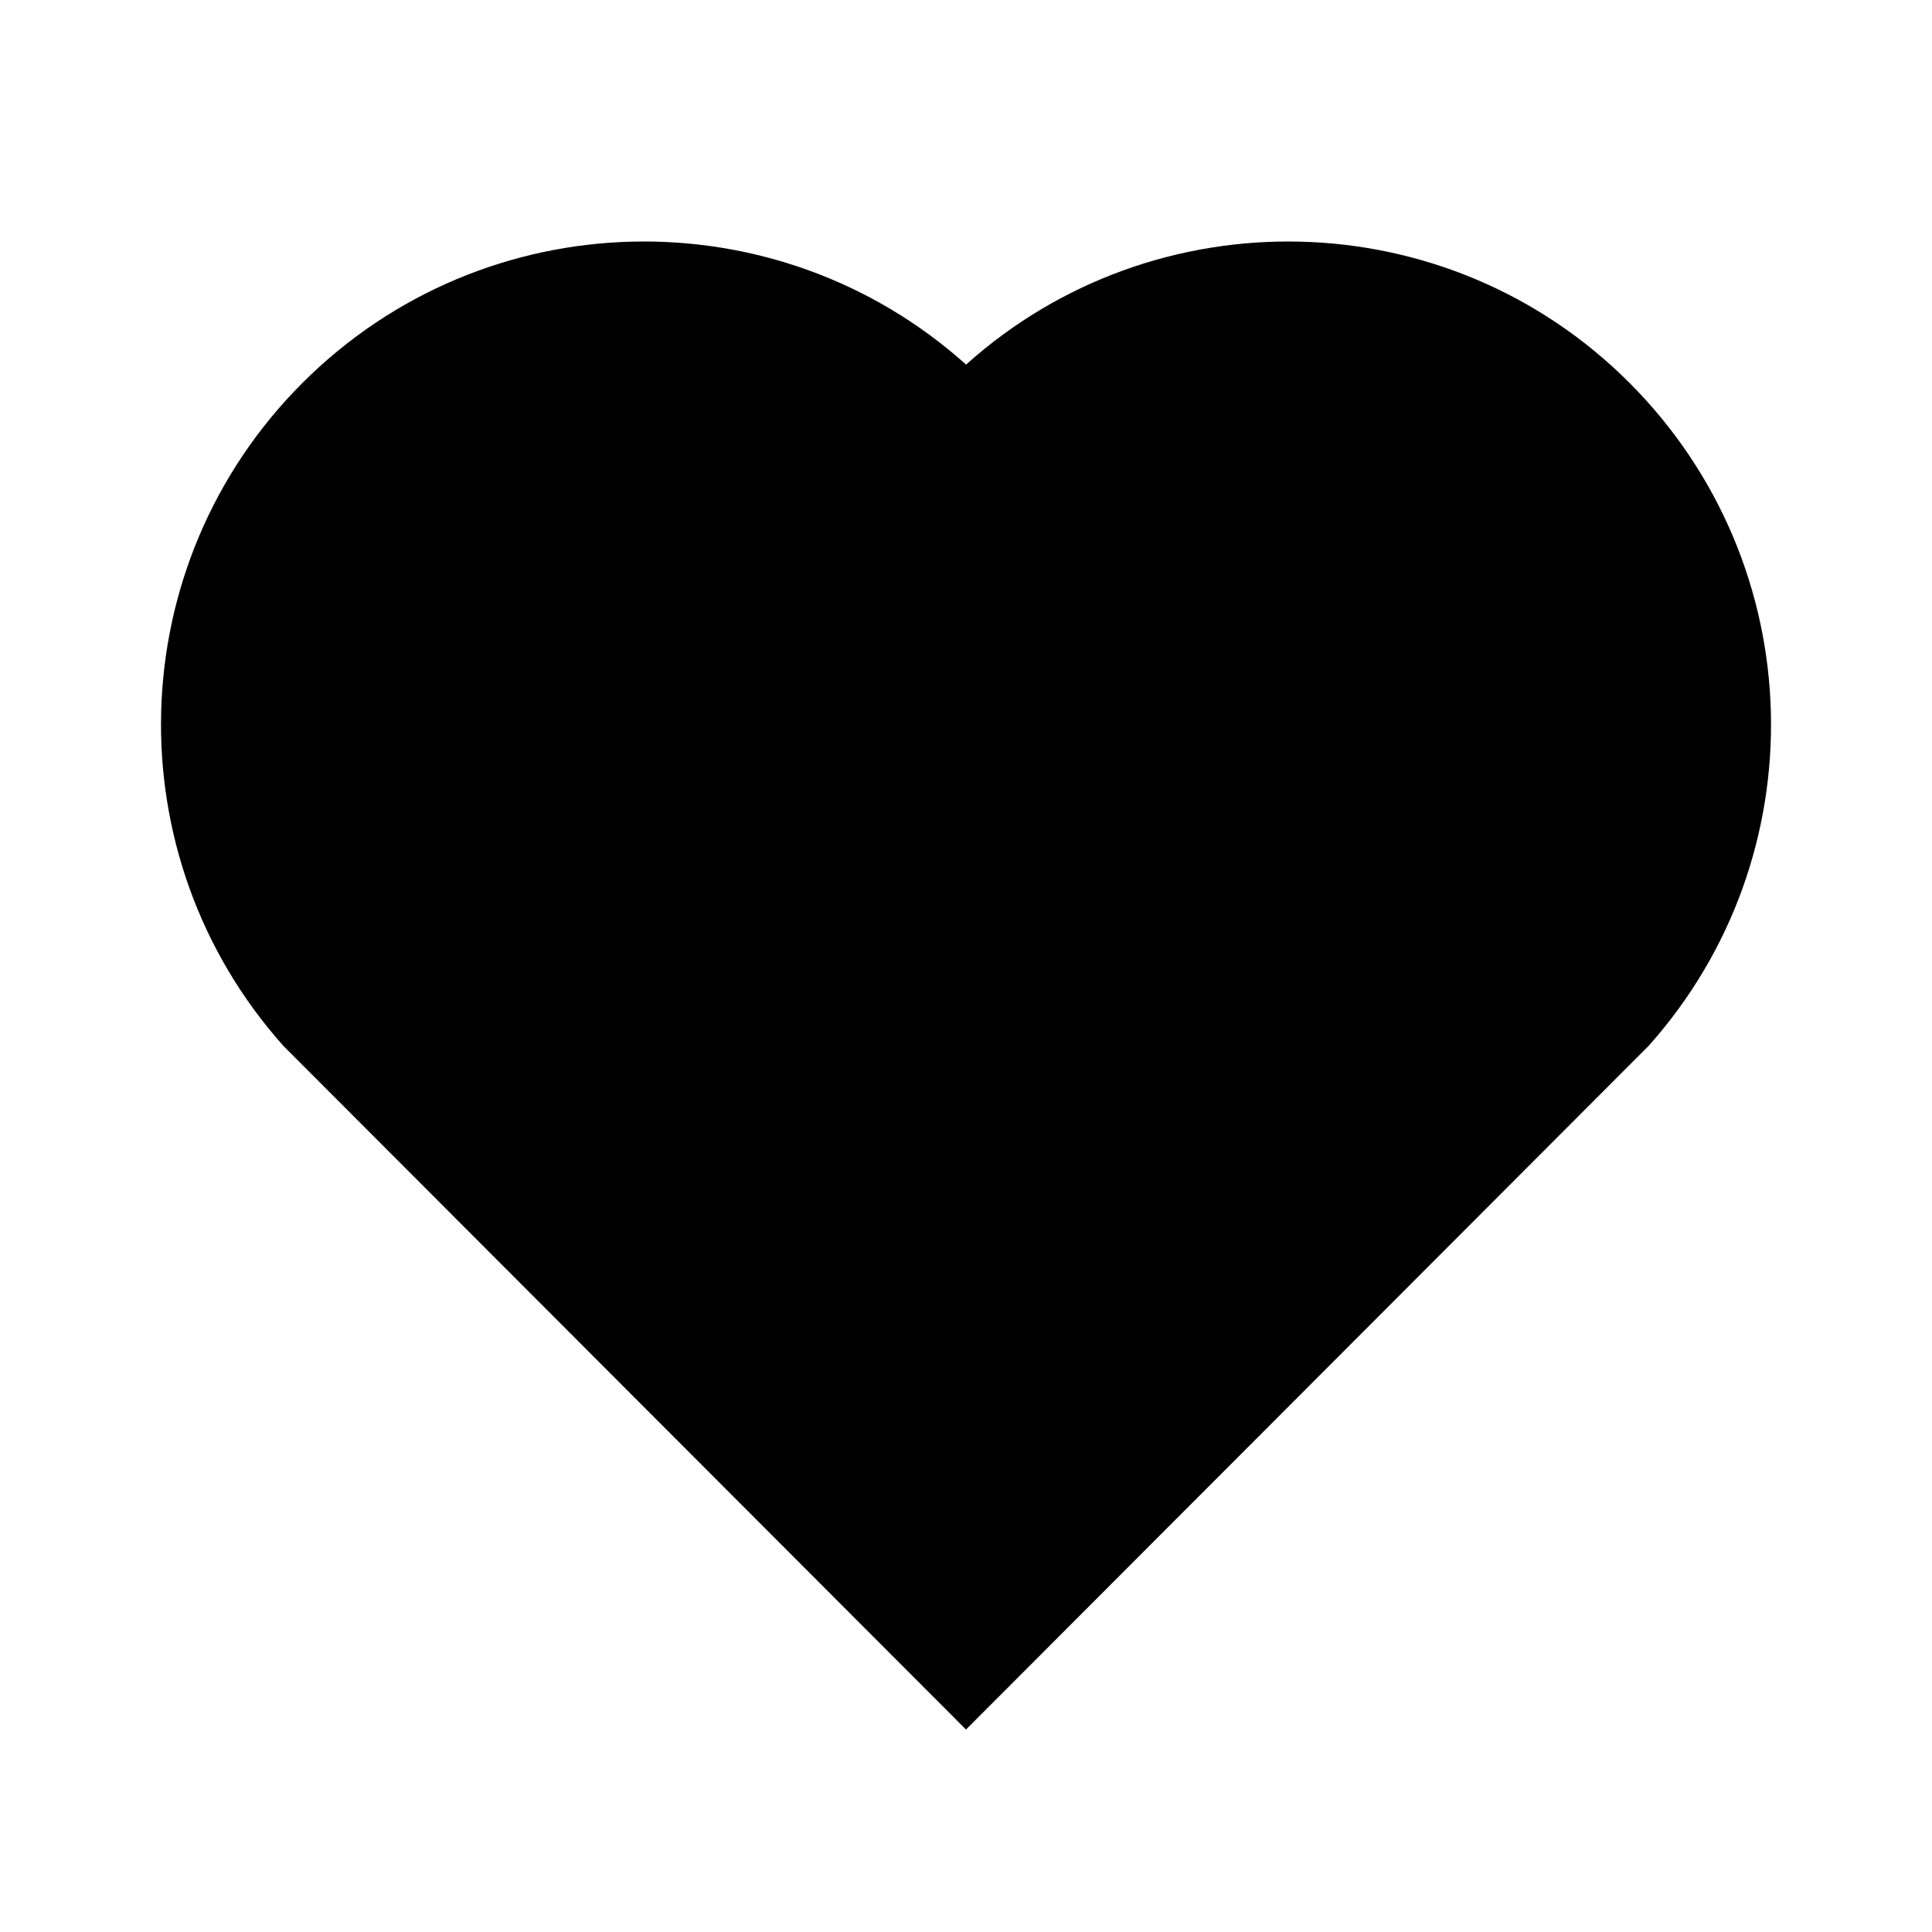
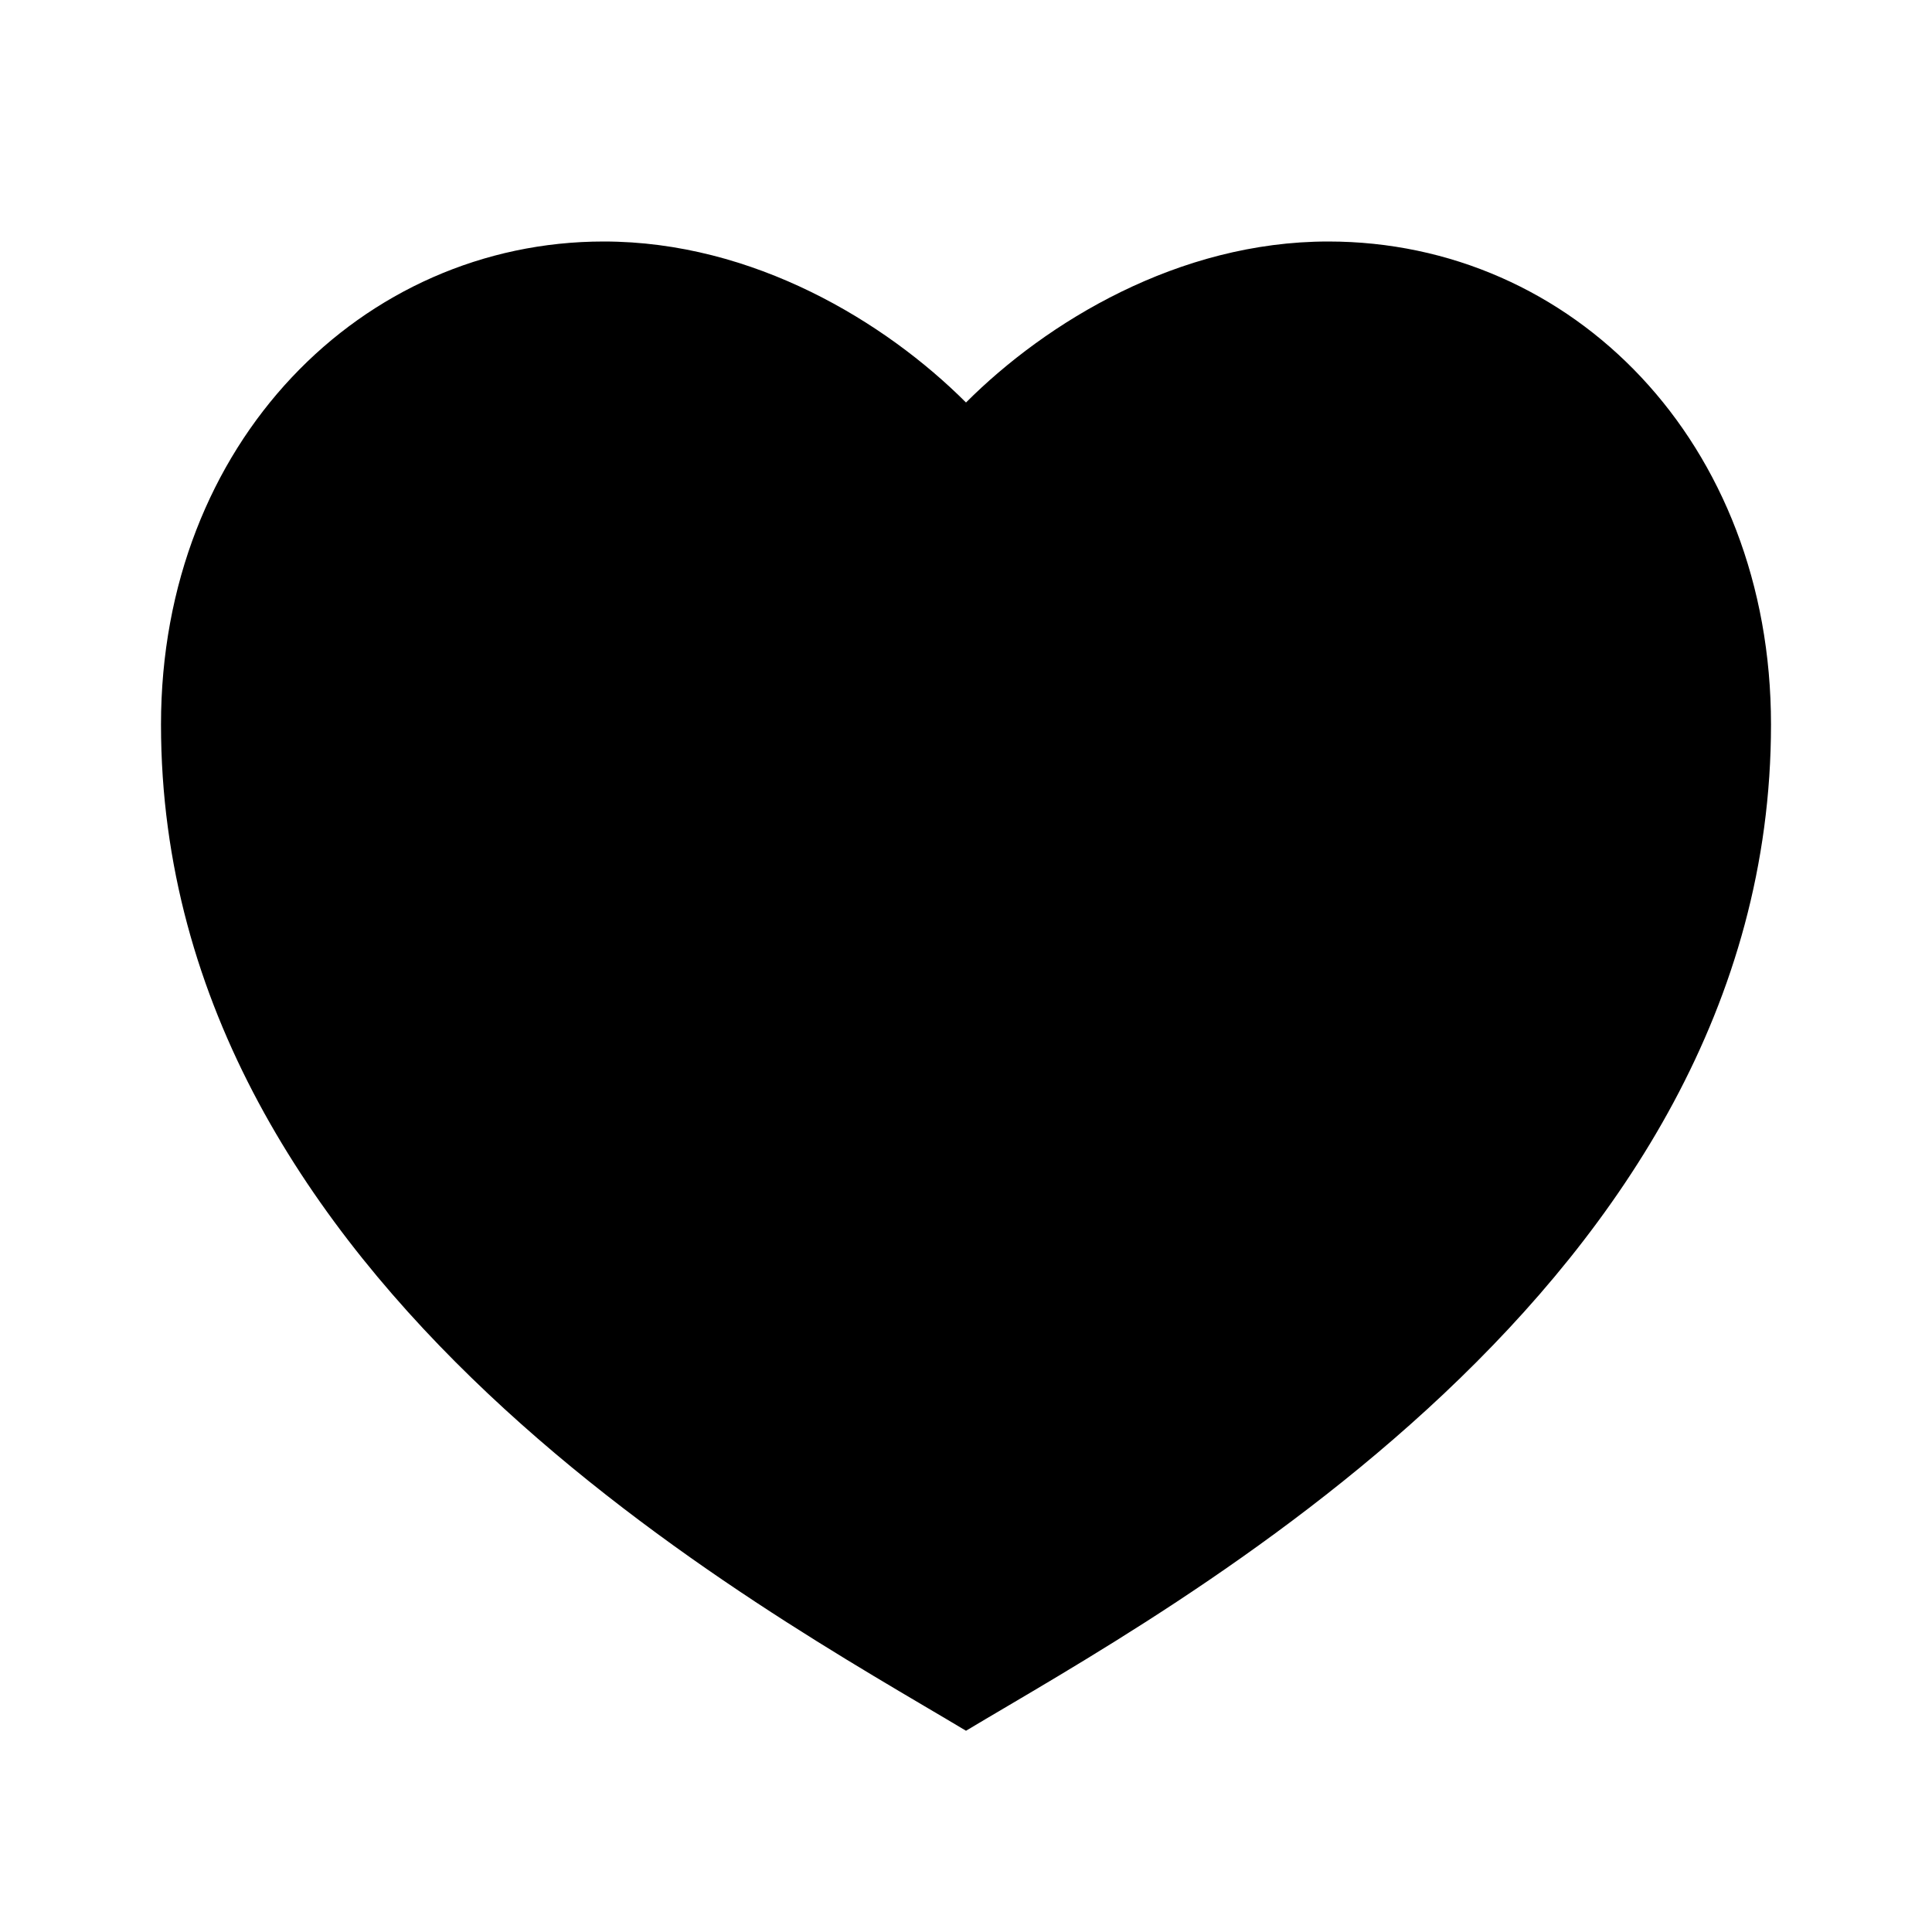
<svg xmlns="http://www.w3.org/2000/svg" viewBox="0 0 24 24" data-license="Apache License 2.0" data-source="RemixIcon" fill="currentColor">
-   <path d="M12.001 4.529C14.35 2.42 17.98 2.49 20.243 4.757C22.505 7.025 22.583 10.637 20.479 12.993L12 21.485L3.521 12.993C1.417 10.637 1.496 7.019 3.757 4.757C6.022 2.493 9.645 2.417 12.001 4.529Z" />
+   <path d="M16.5 3C19.538 3 22 5.5 22 9C22 16 14.5 20 12 21.5C9.5 20 2 16 2 9C2 5.5 4.5 3 7.5 3C9.36 3 11 4 12 5C13 4 14.64 3 16.5 3Z" />
</svg>
